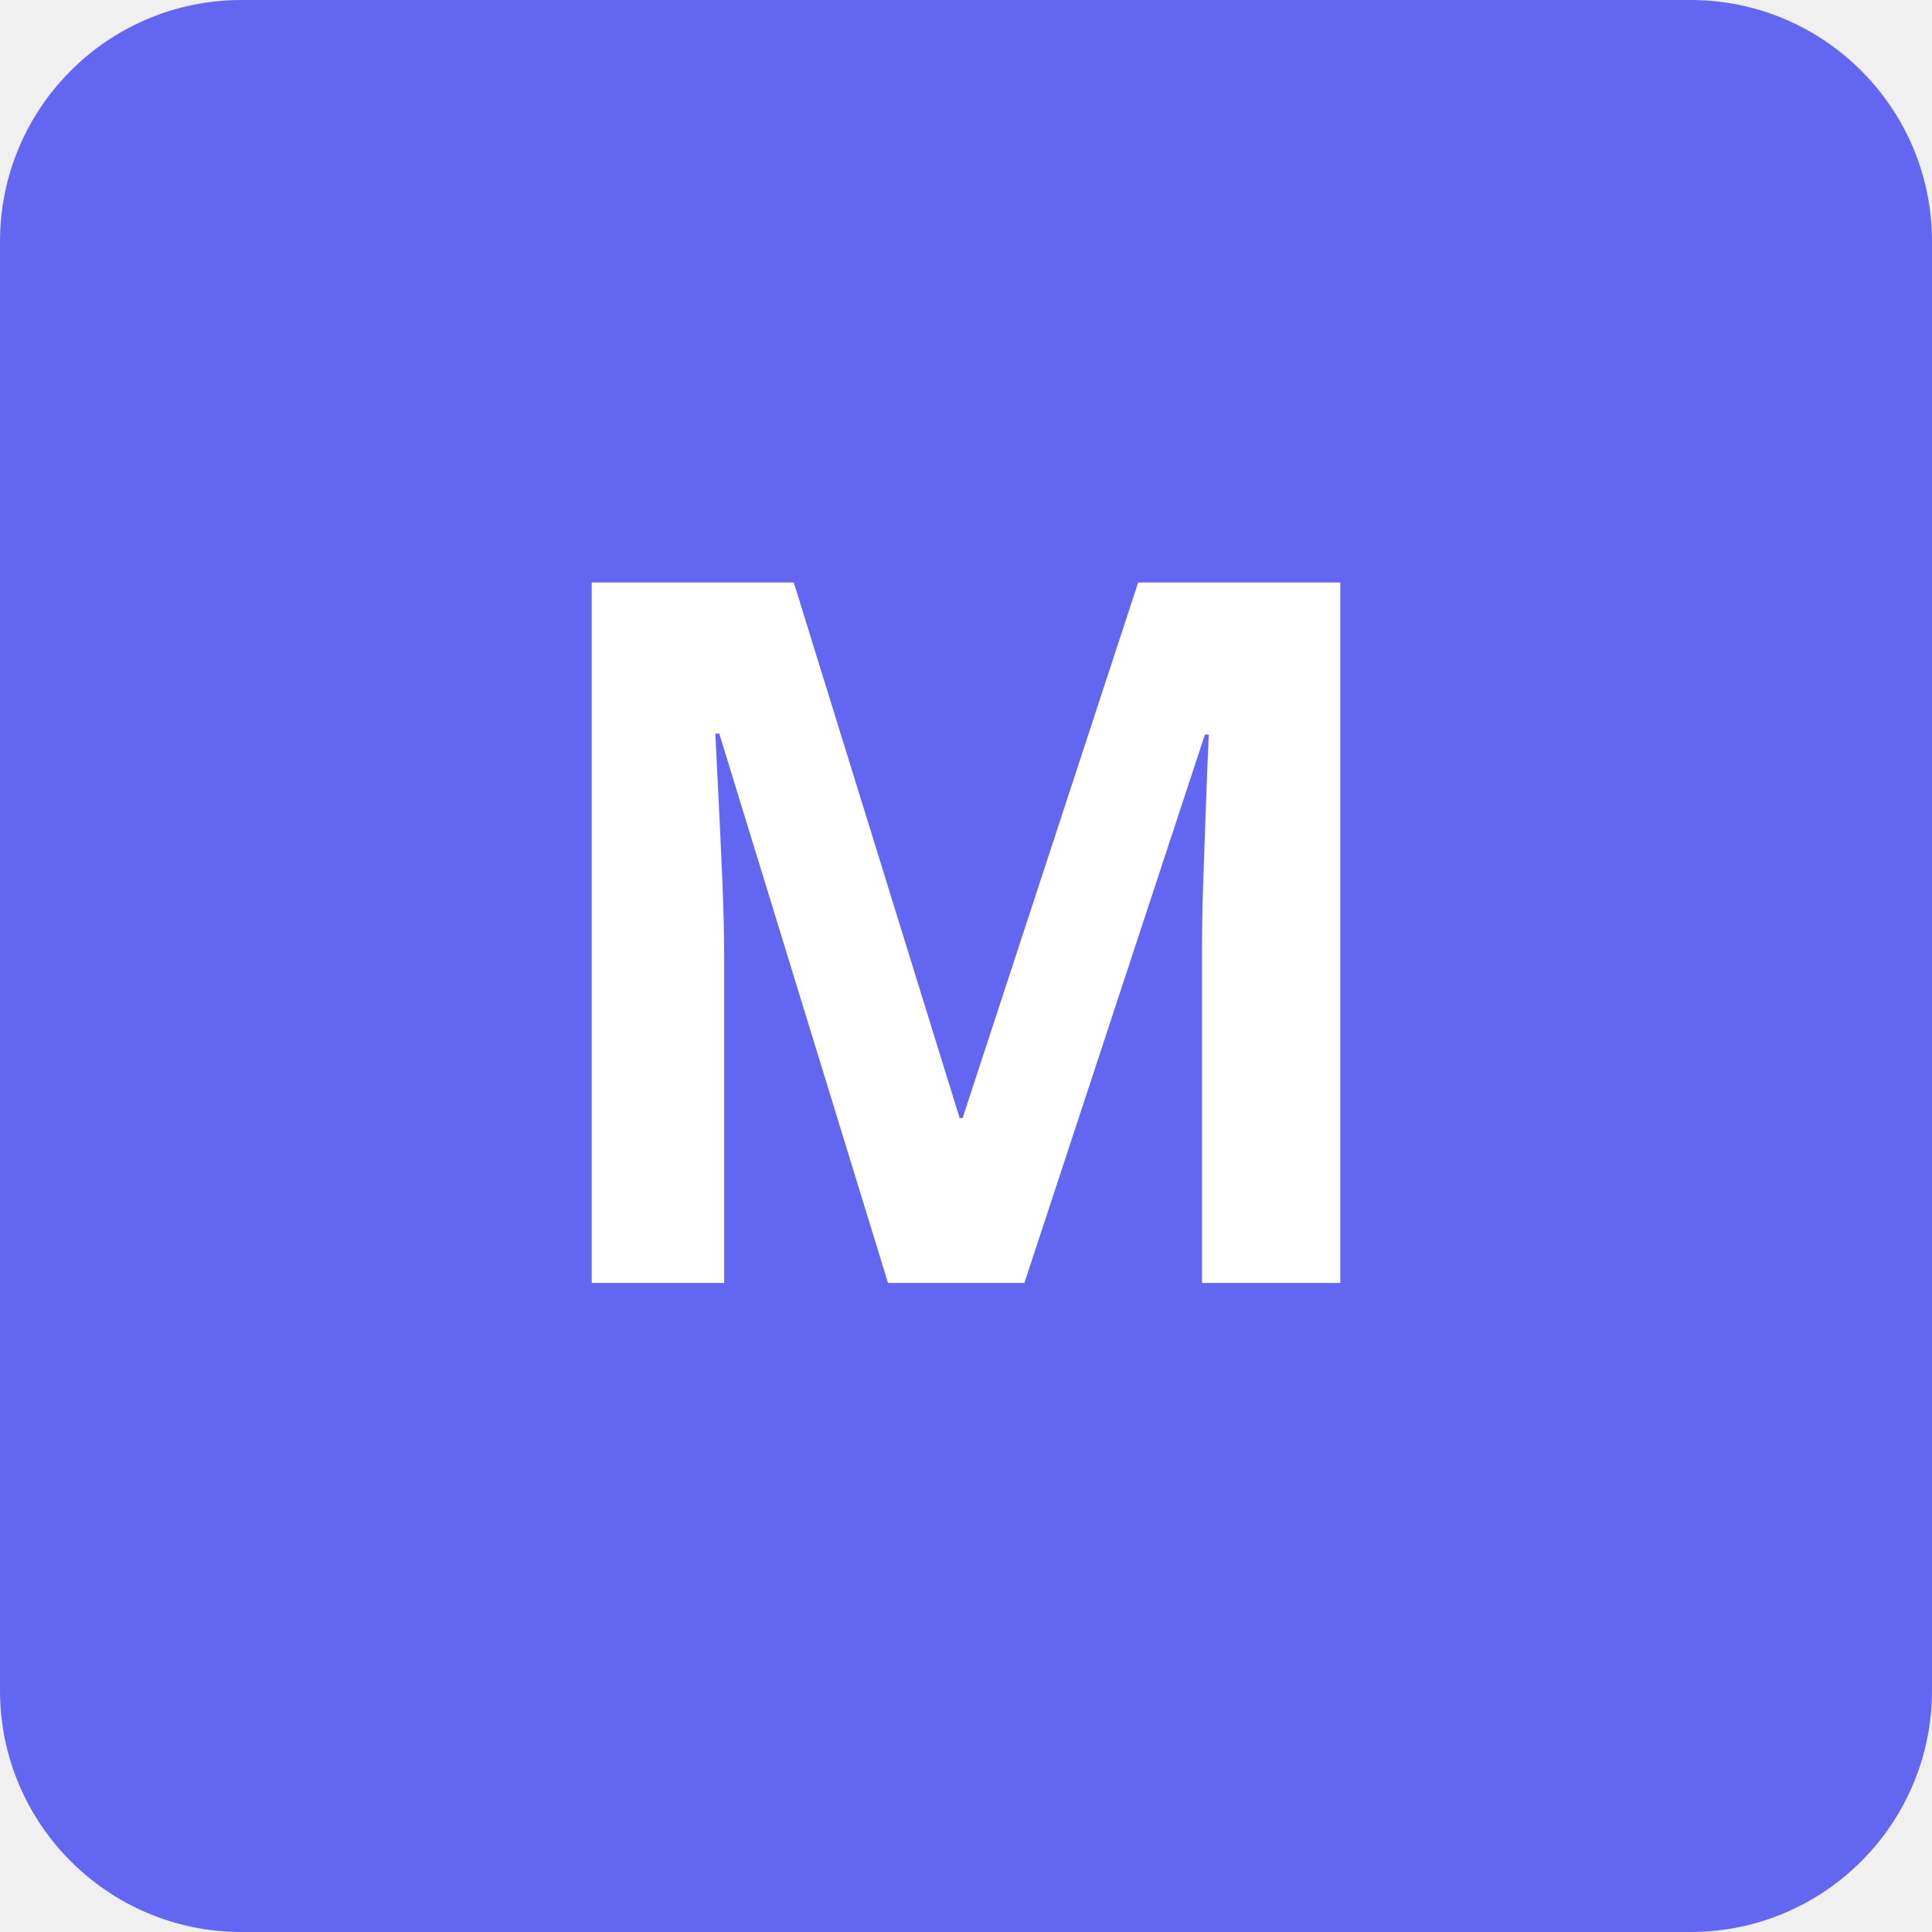
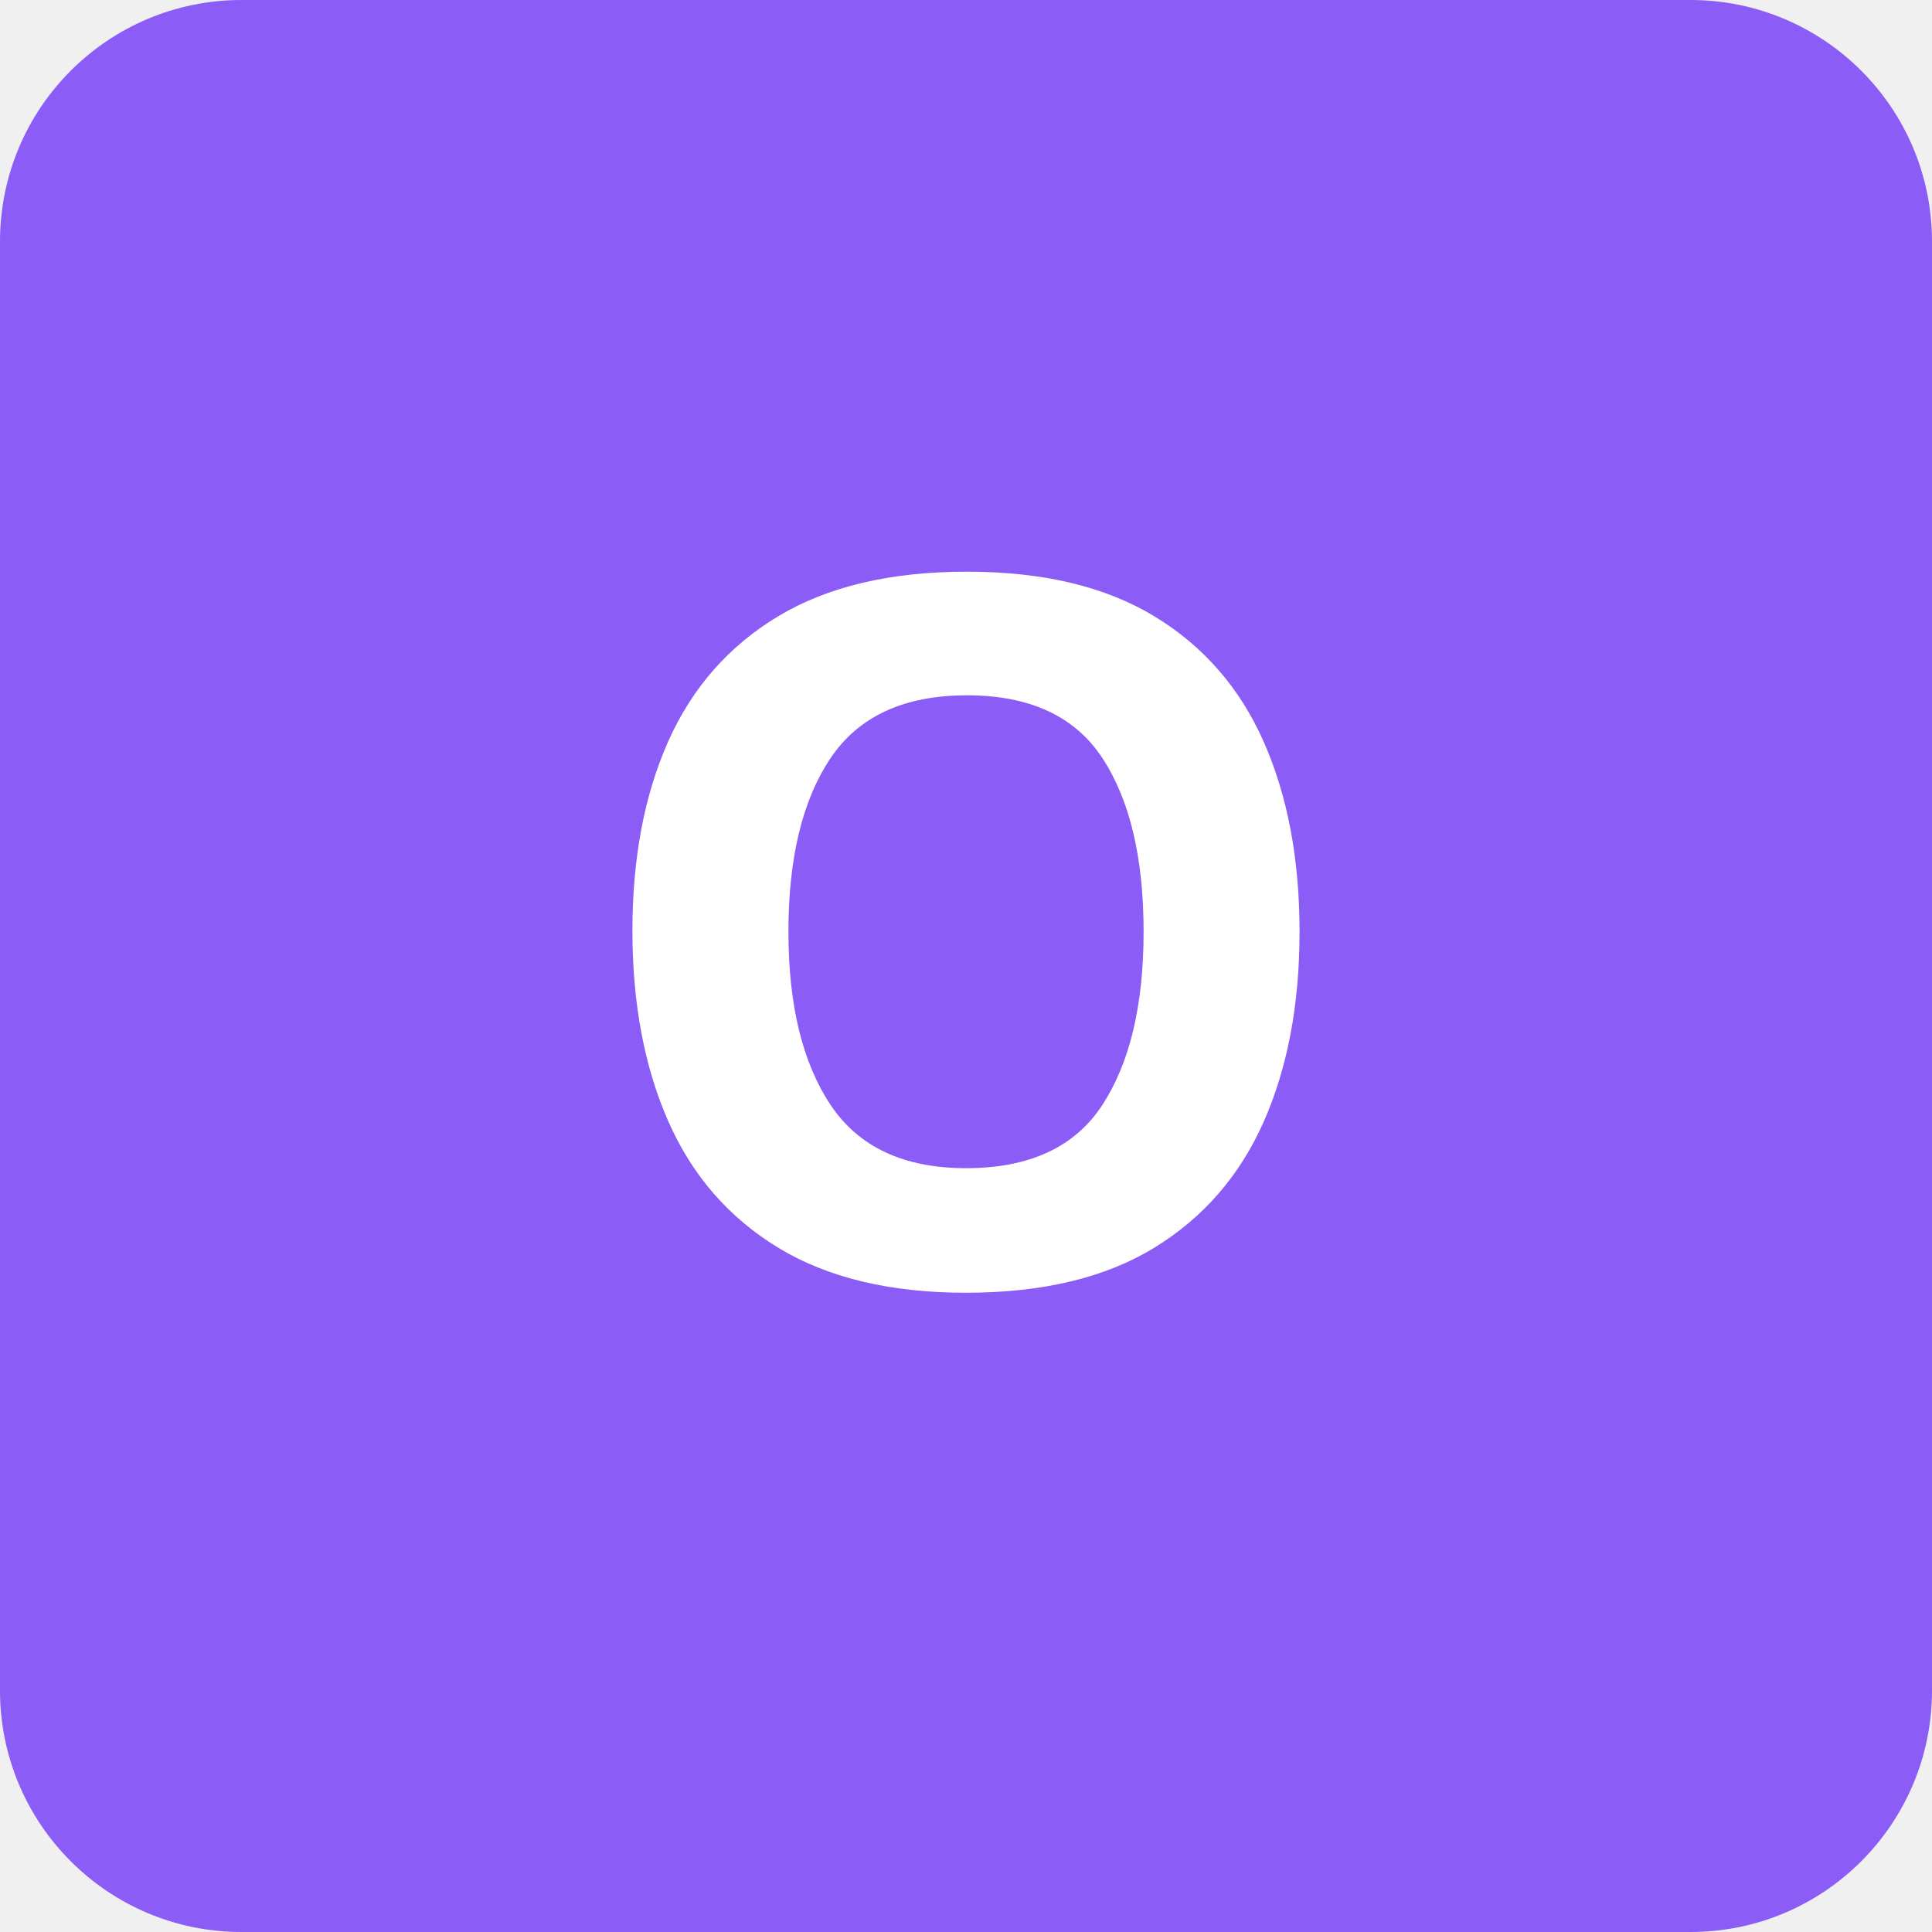
<svg xmlns="http://www.w3.org/2000/svg" viewBox="0 0 512 512">
  <defs>
    <linearGradient id="bg" x1="0" y1="0" x2="512" y2="512">
-       <stop offset="0" stop-color="#6366f1" />
-       <stop offset="1" stop-color="#4f46e5" />
+       <stop offset="0" stop-color="#8b5cf6" />
+       <stop offset="1" stop-color="#7c3aed" />
    </linearGradient>
  </defs>
  <rect width="512" height="512" rx="64" fill="url(#bg)" />
-   <text x="256" y="340" font-family="system-ui" font-size="260" font-weight="700" fill="white" text-anchor="middle">M</text>
+   <text x="256" y="340" font-family="system-ui" font-size="260" font-weight="700" fill="white" text-anchor="middle">O</text>
</svg>
